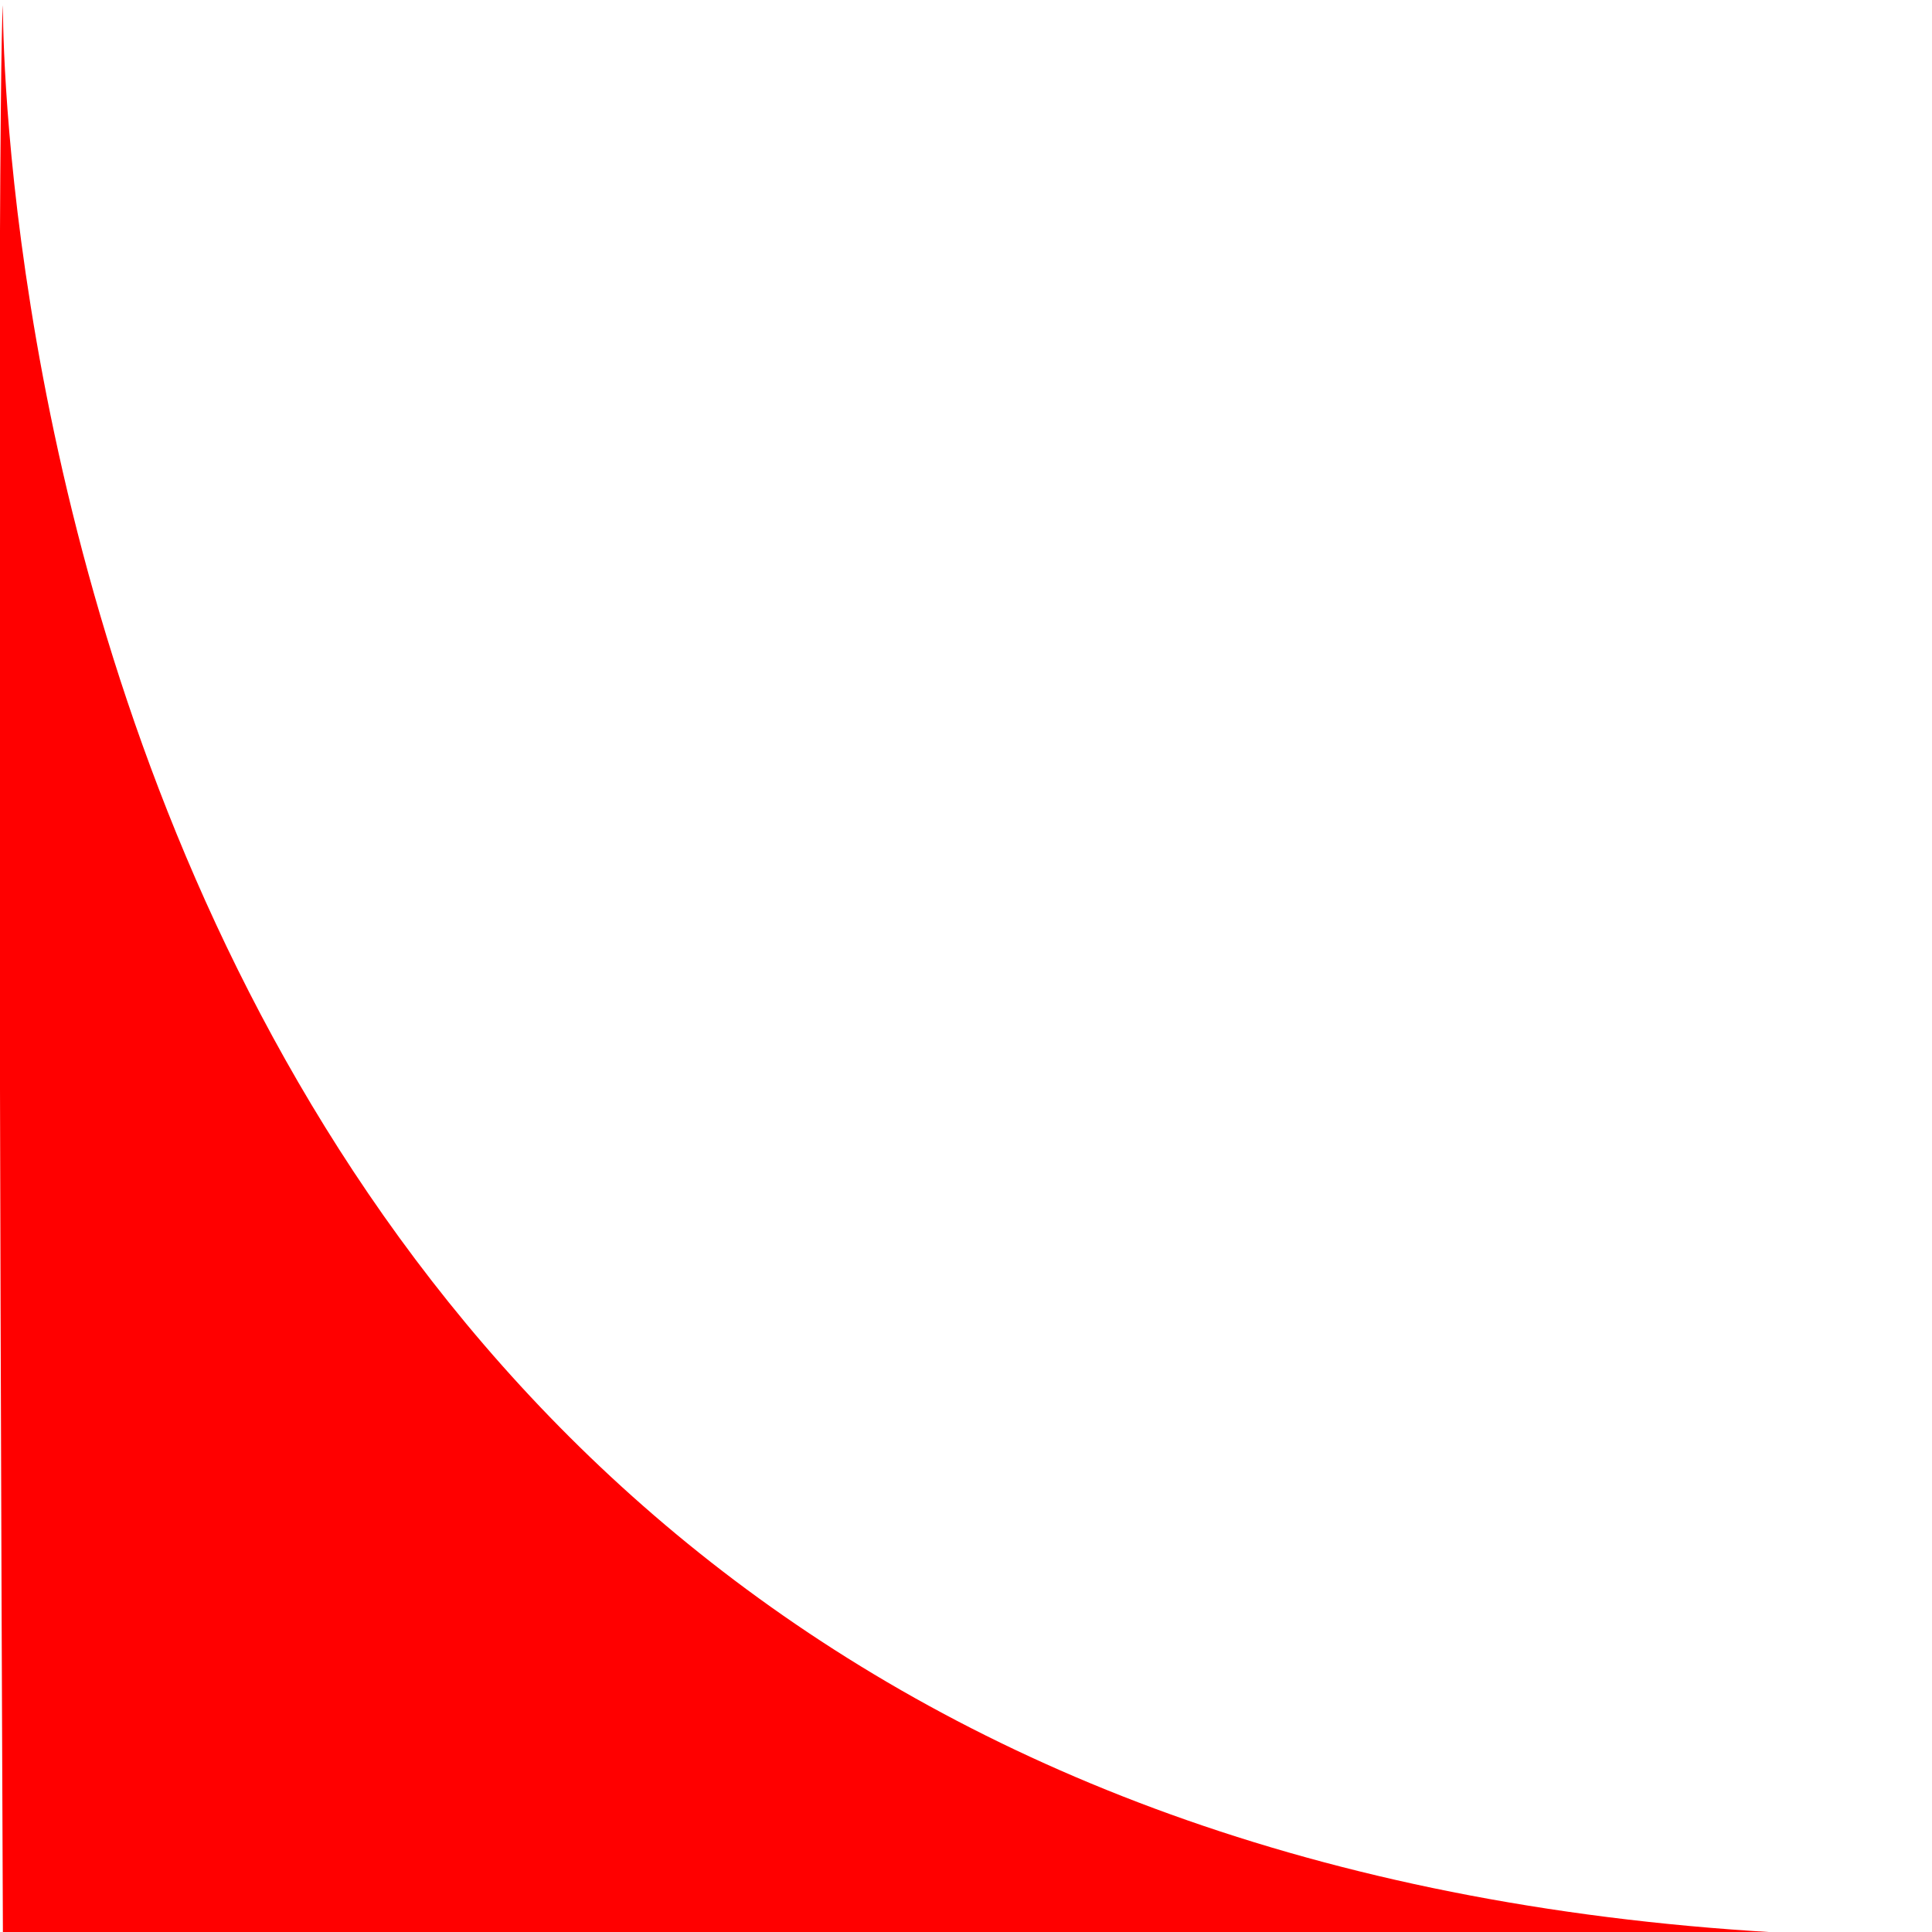
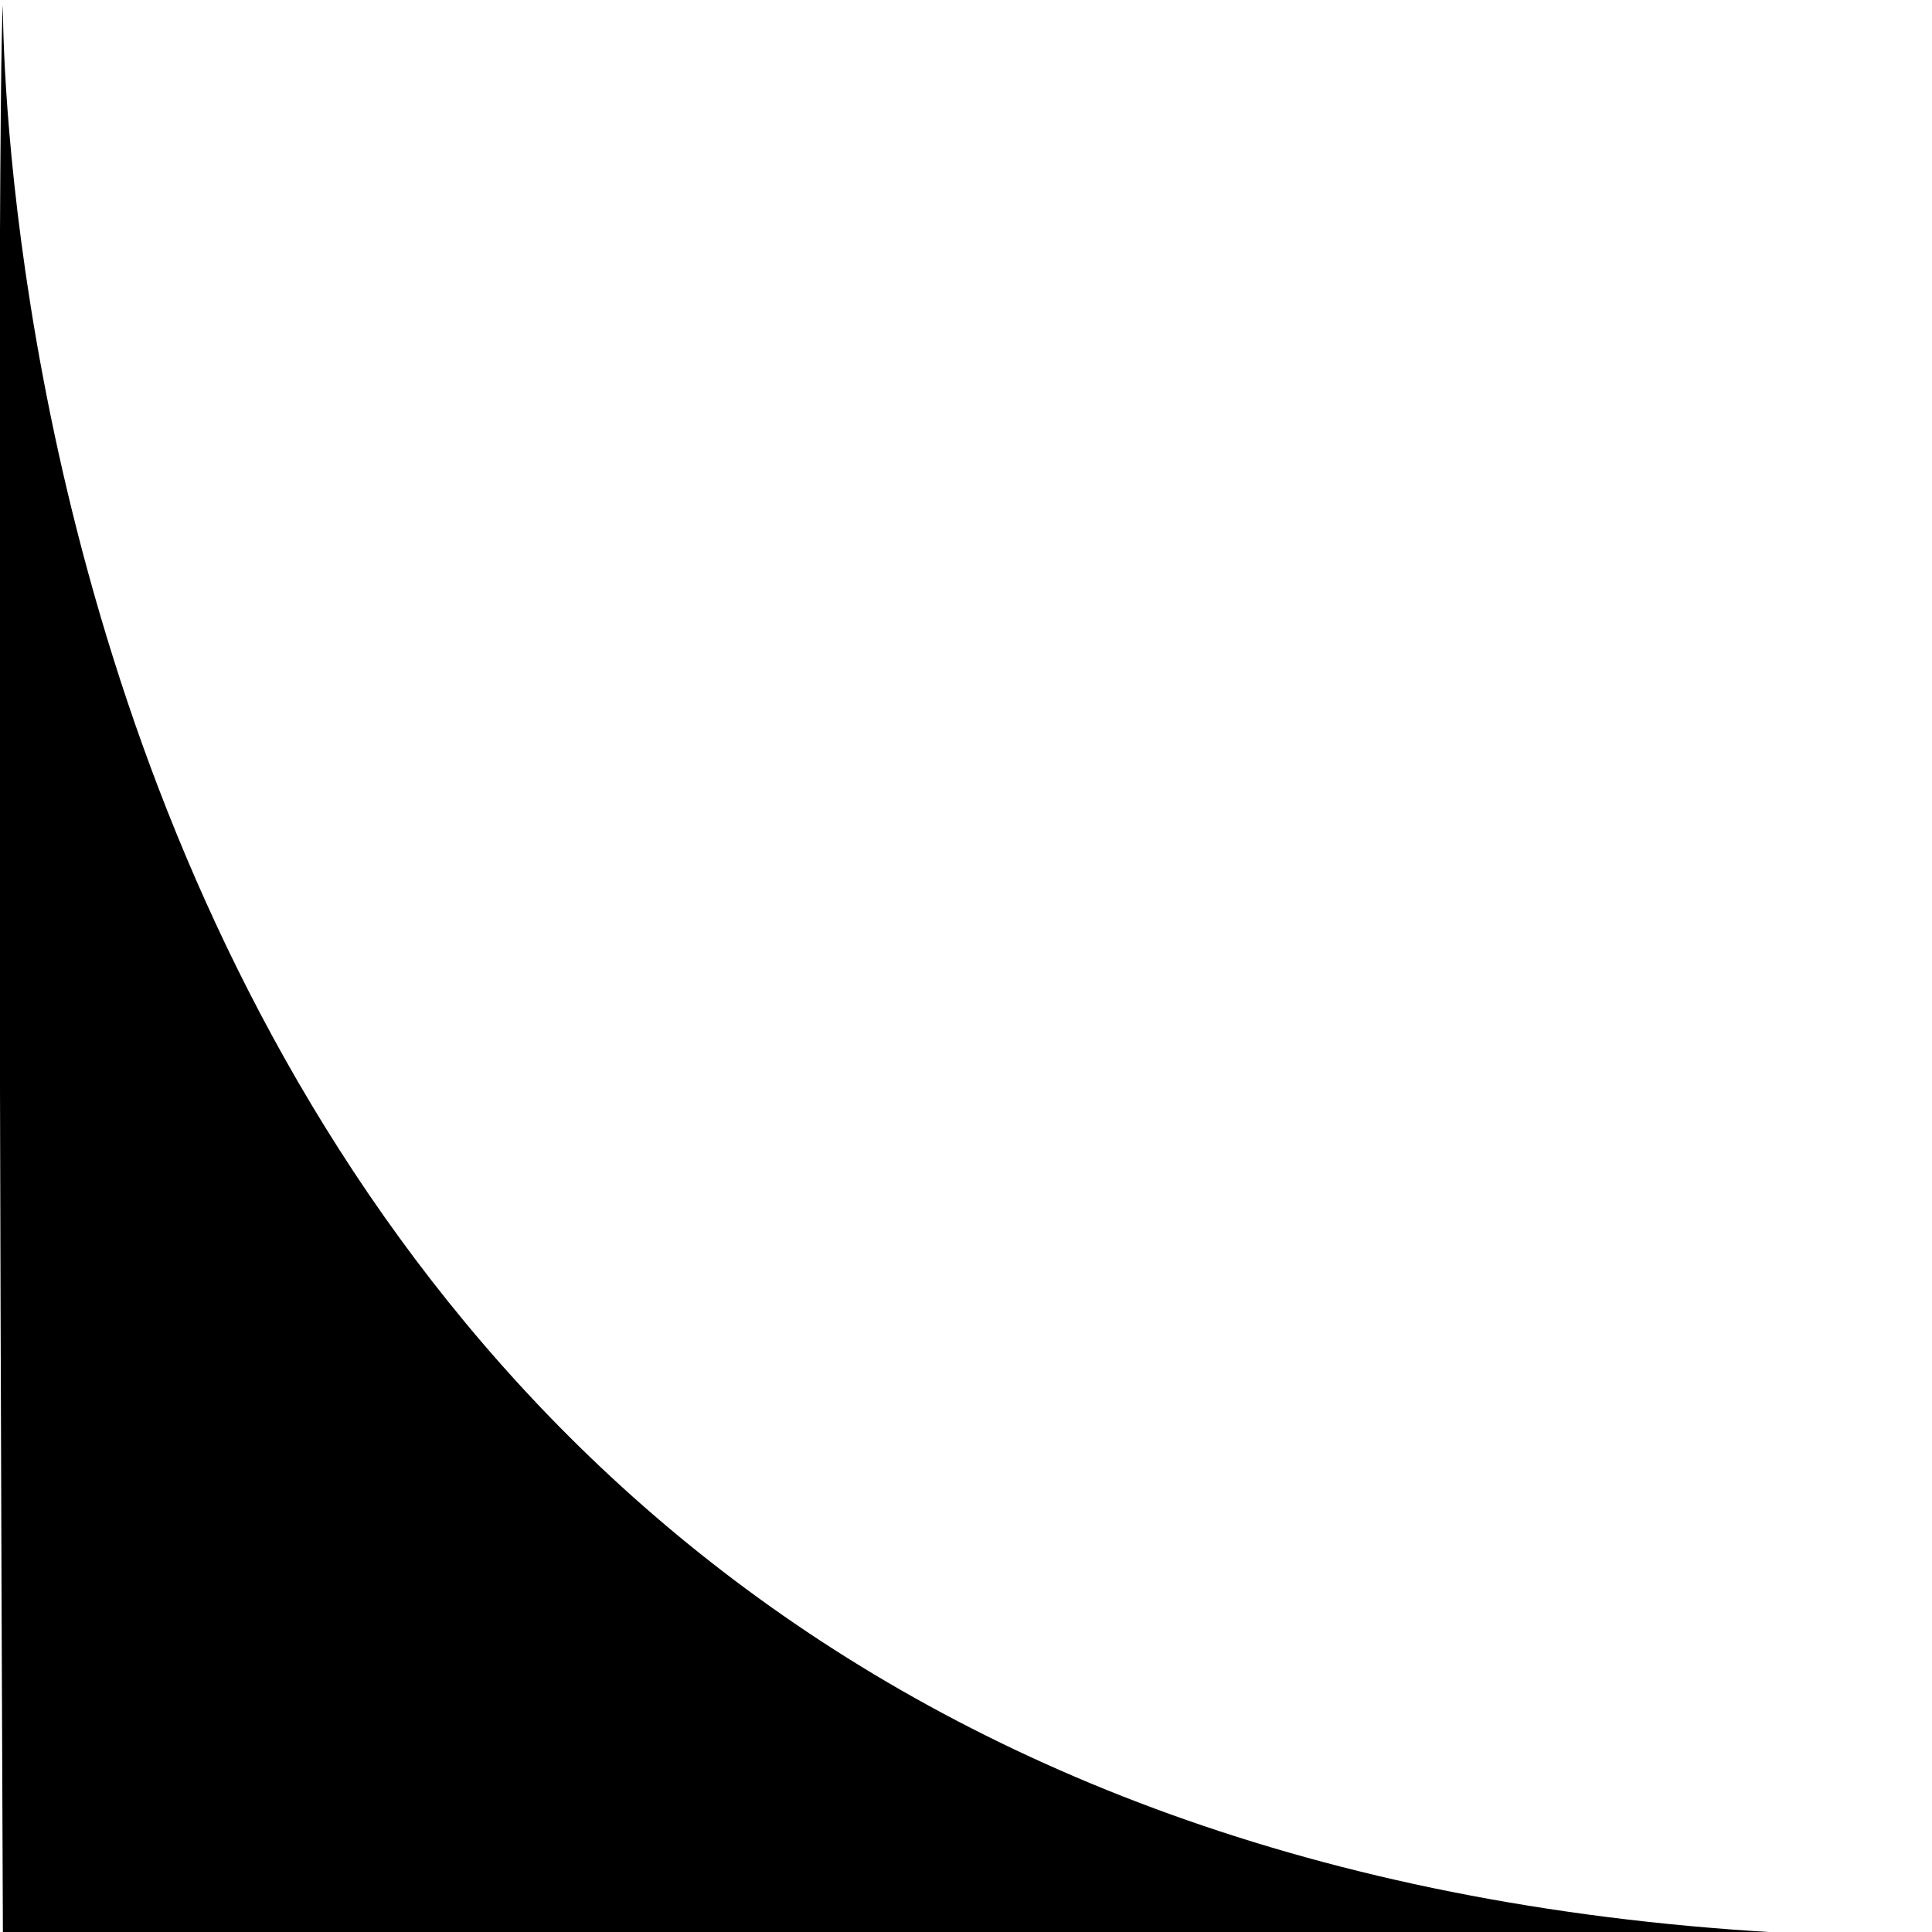
<svg xmlns="http://www.w3.org/2000/svg" width="27" height="27">
  <g>
-     <path stroke-width="0" d="m0.041,0.078c0,0 -0.226,26.917 26.917,26.992c-21.729,0 -11.803,0.068 -26.917,0.075c-0.114,-26.784 0,-27.068 0,-27.068z" opacity="NaN" fill="#ff0000" />
+     <path stroke-width="0" d="m0.041,0.078c0,0 -0.226,26.917 26.917,26.992c-21.729,0 -11.803,0.068 -26.917,0.075c-0.114,-26.784 0,-27.068 0,-27.068z" opacity="NaN" fill="#fafafax" />
  </g>
</svg>
